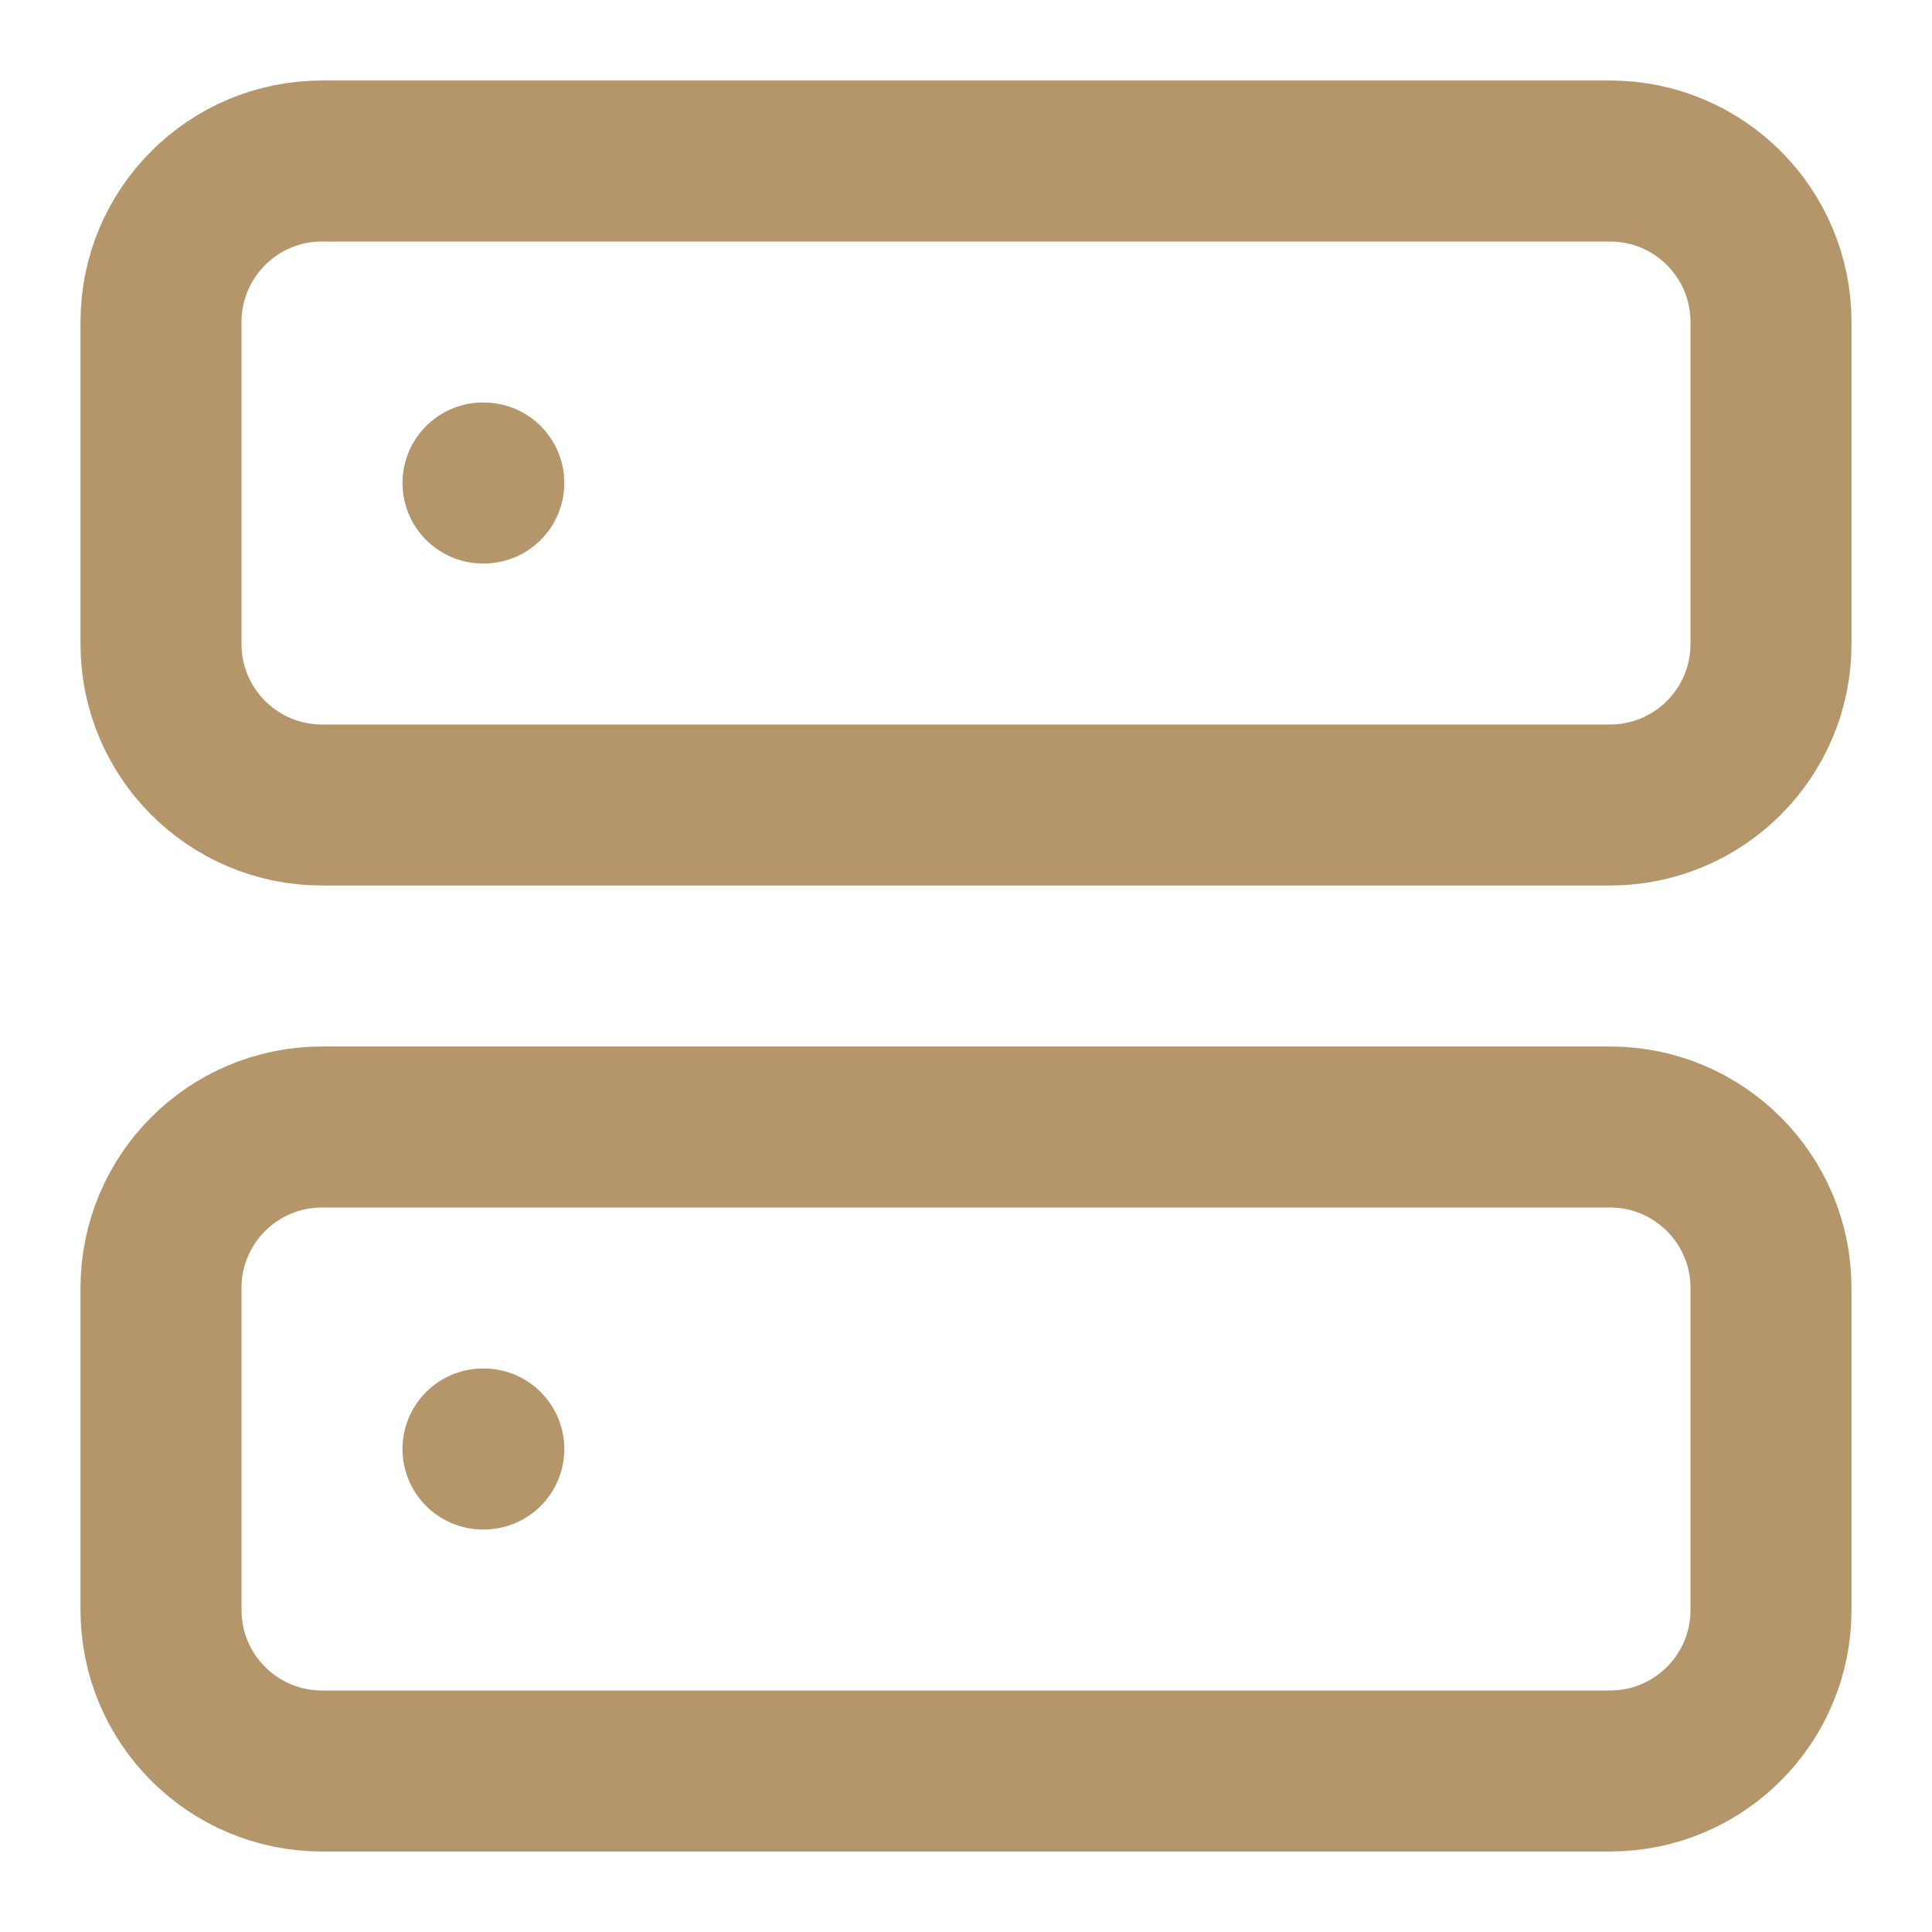
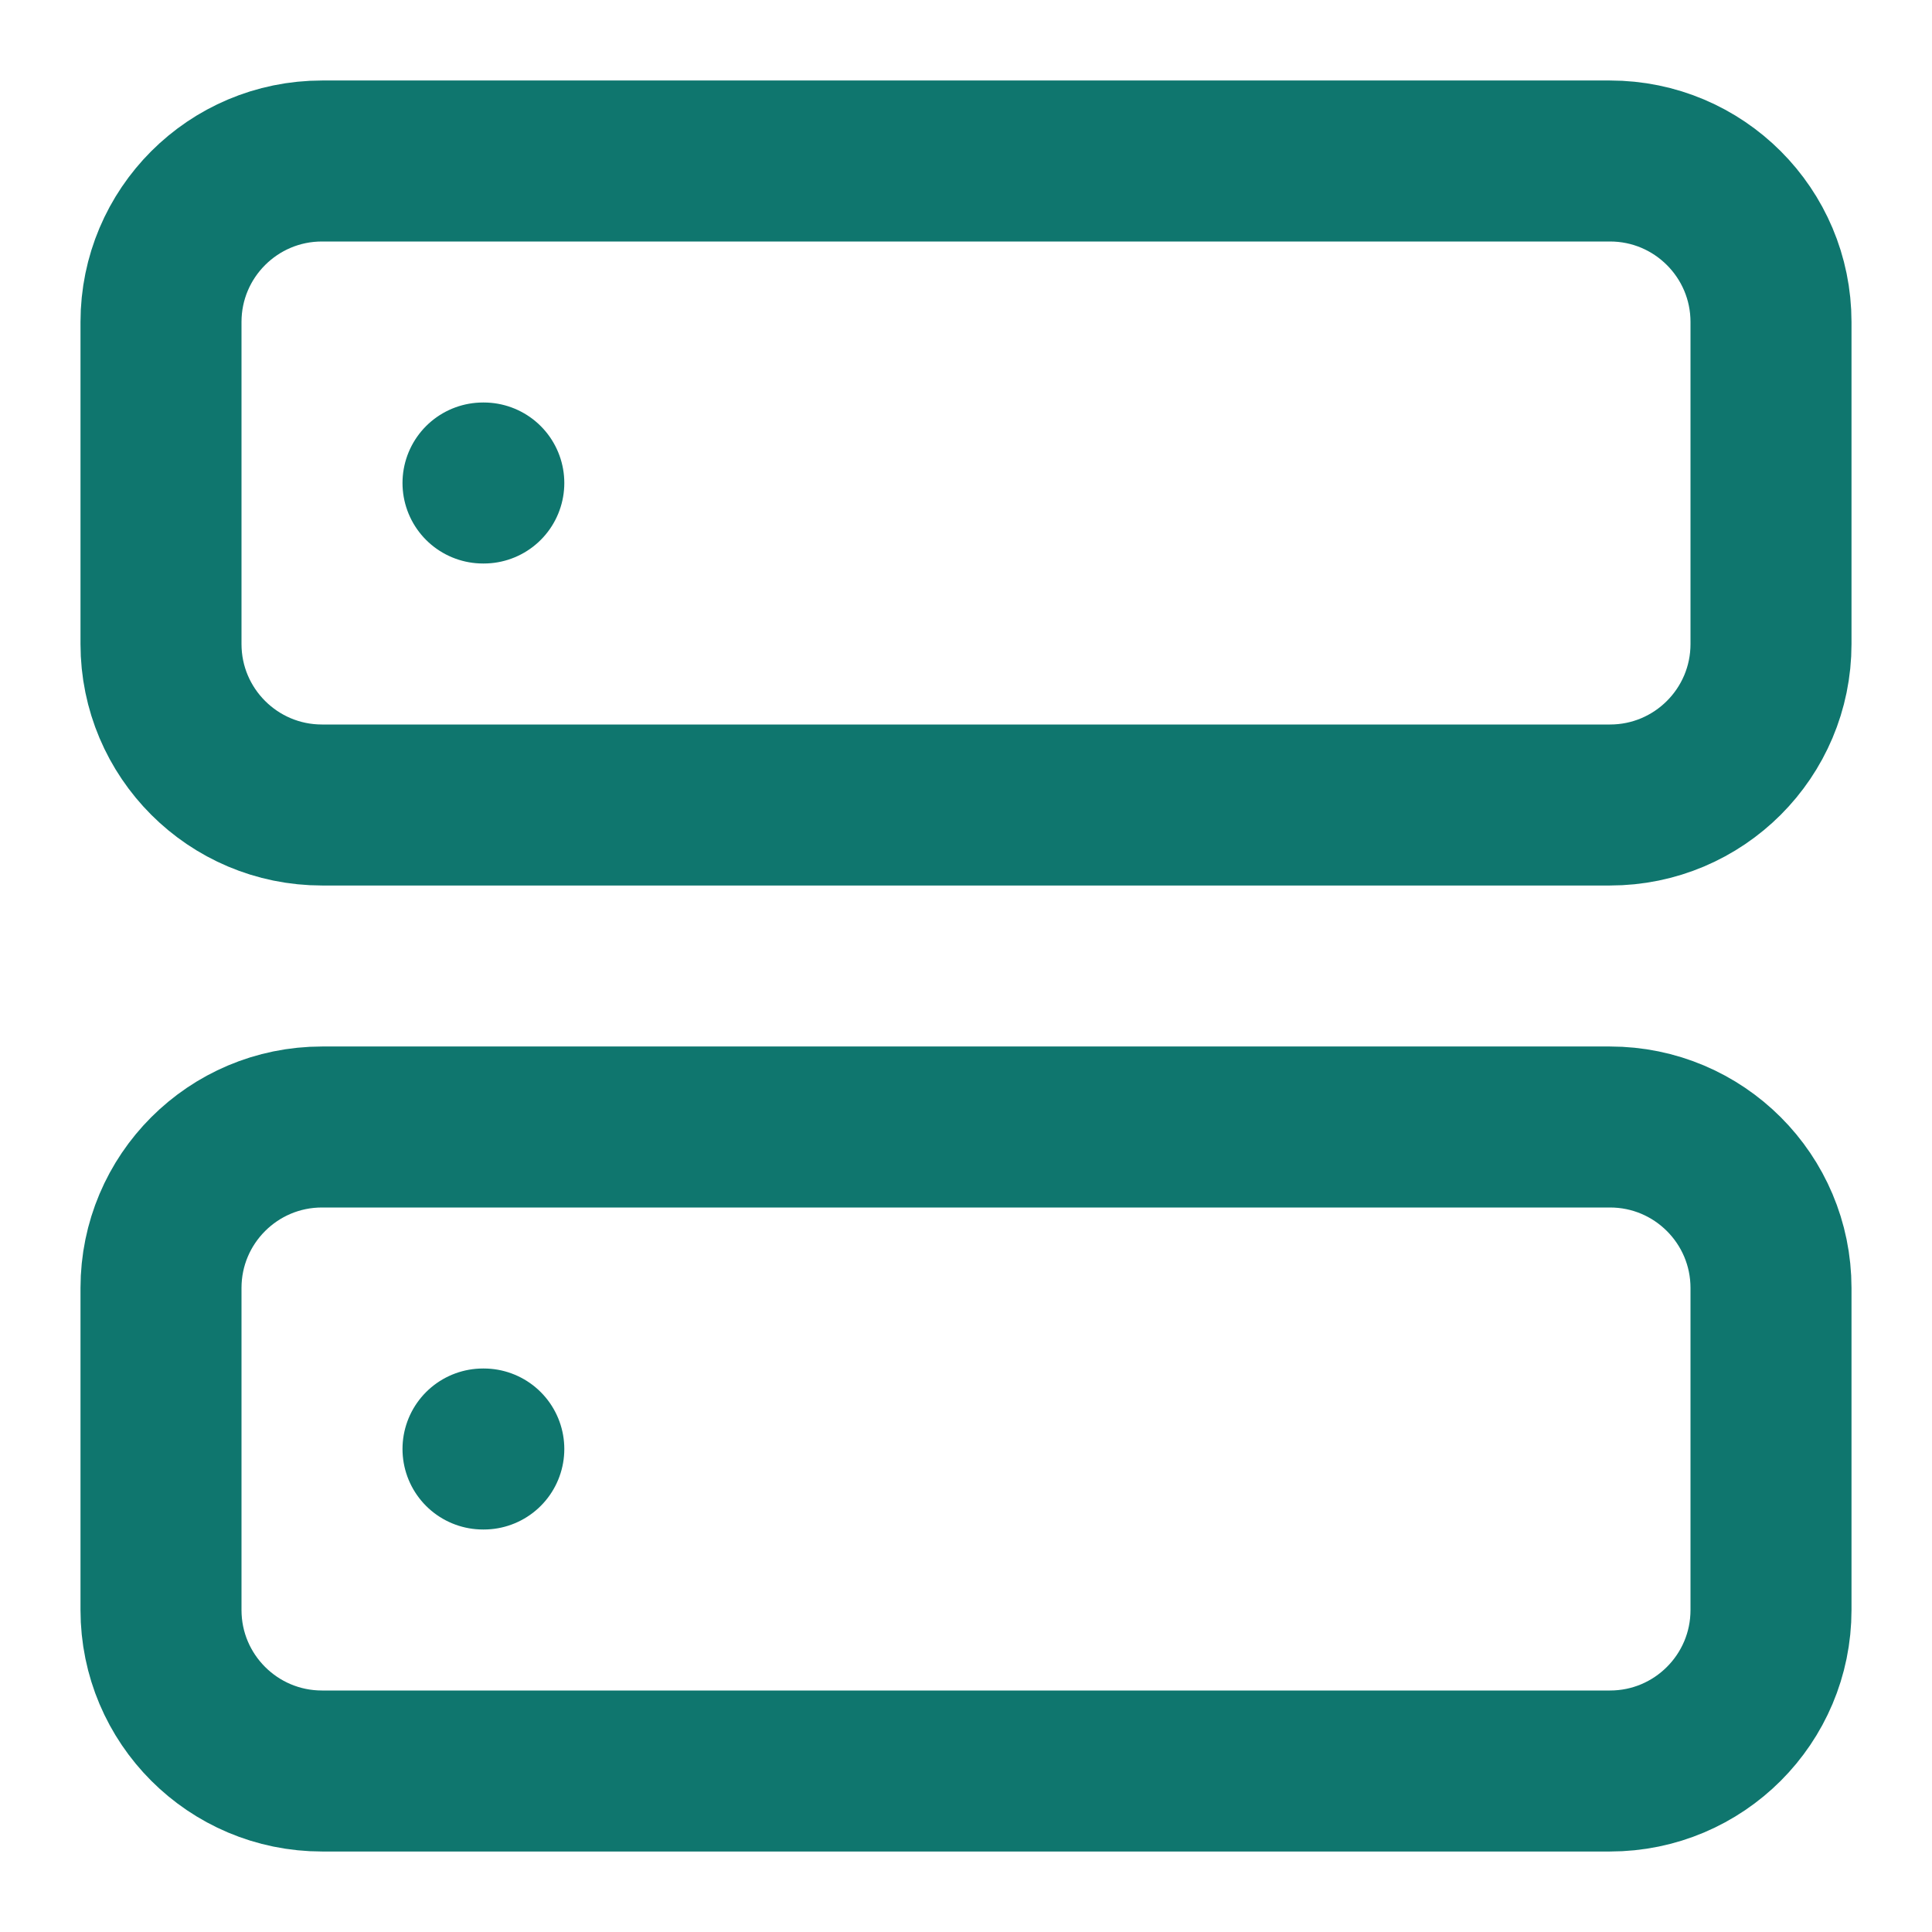
- <svg xmlns="http://www.w3.org/2000/svg" width="24" height="24" viewBox="0 0 24 24" fill="none" stroke="#B5956A" stroke-width="2" stroke-linecap="round" stroke-linejoin="round">
+ <svg xmlns="http://www.w3.org/2000/svg" width="24" height="24" viewBox="0 0 24 24" fill="none" stroke="#0f766e" stroke-width="2" stroke-linecap="round" stroke-linejoin="round">
  <rect width="20" height="8" x="2" y="2" rx="2" />
  <rect width="20" height="8" x="2" y="14" rx="2" />
  <line x1="6" x2="6.01" y1="6" y2="6" />
  <line x1="6" x2="6.01" y1="18" y2="18" />
</svg>
